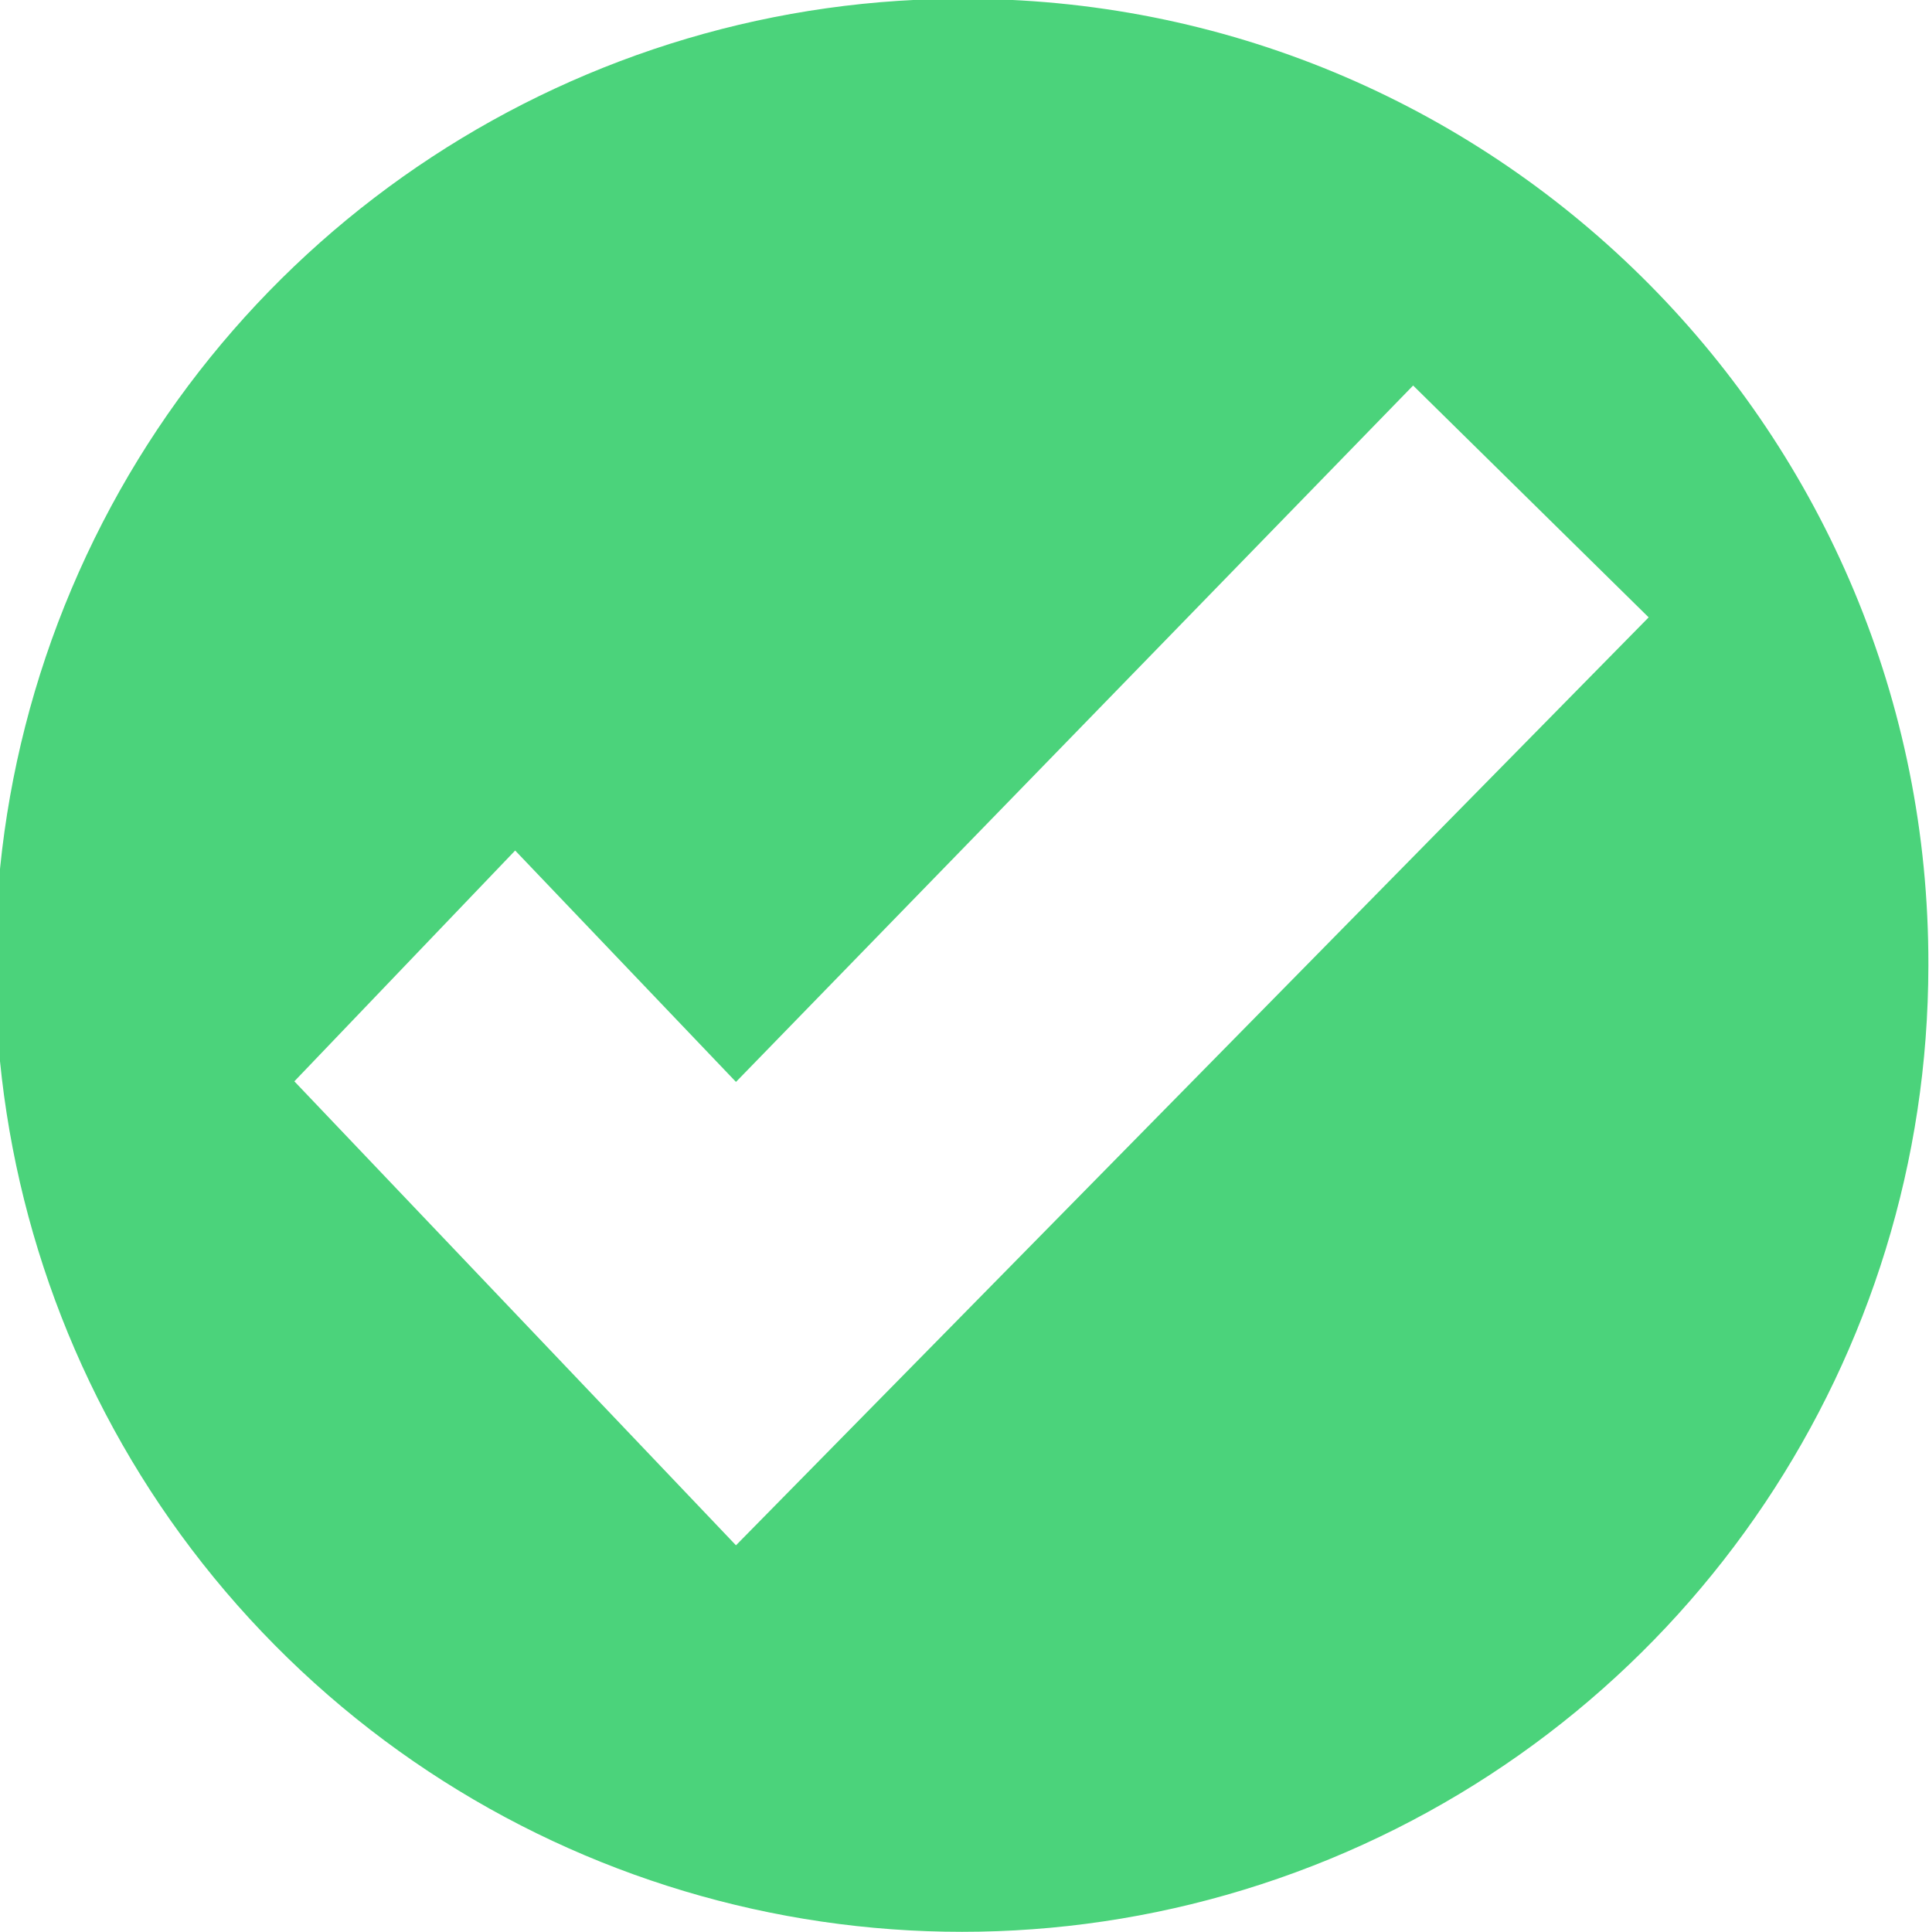
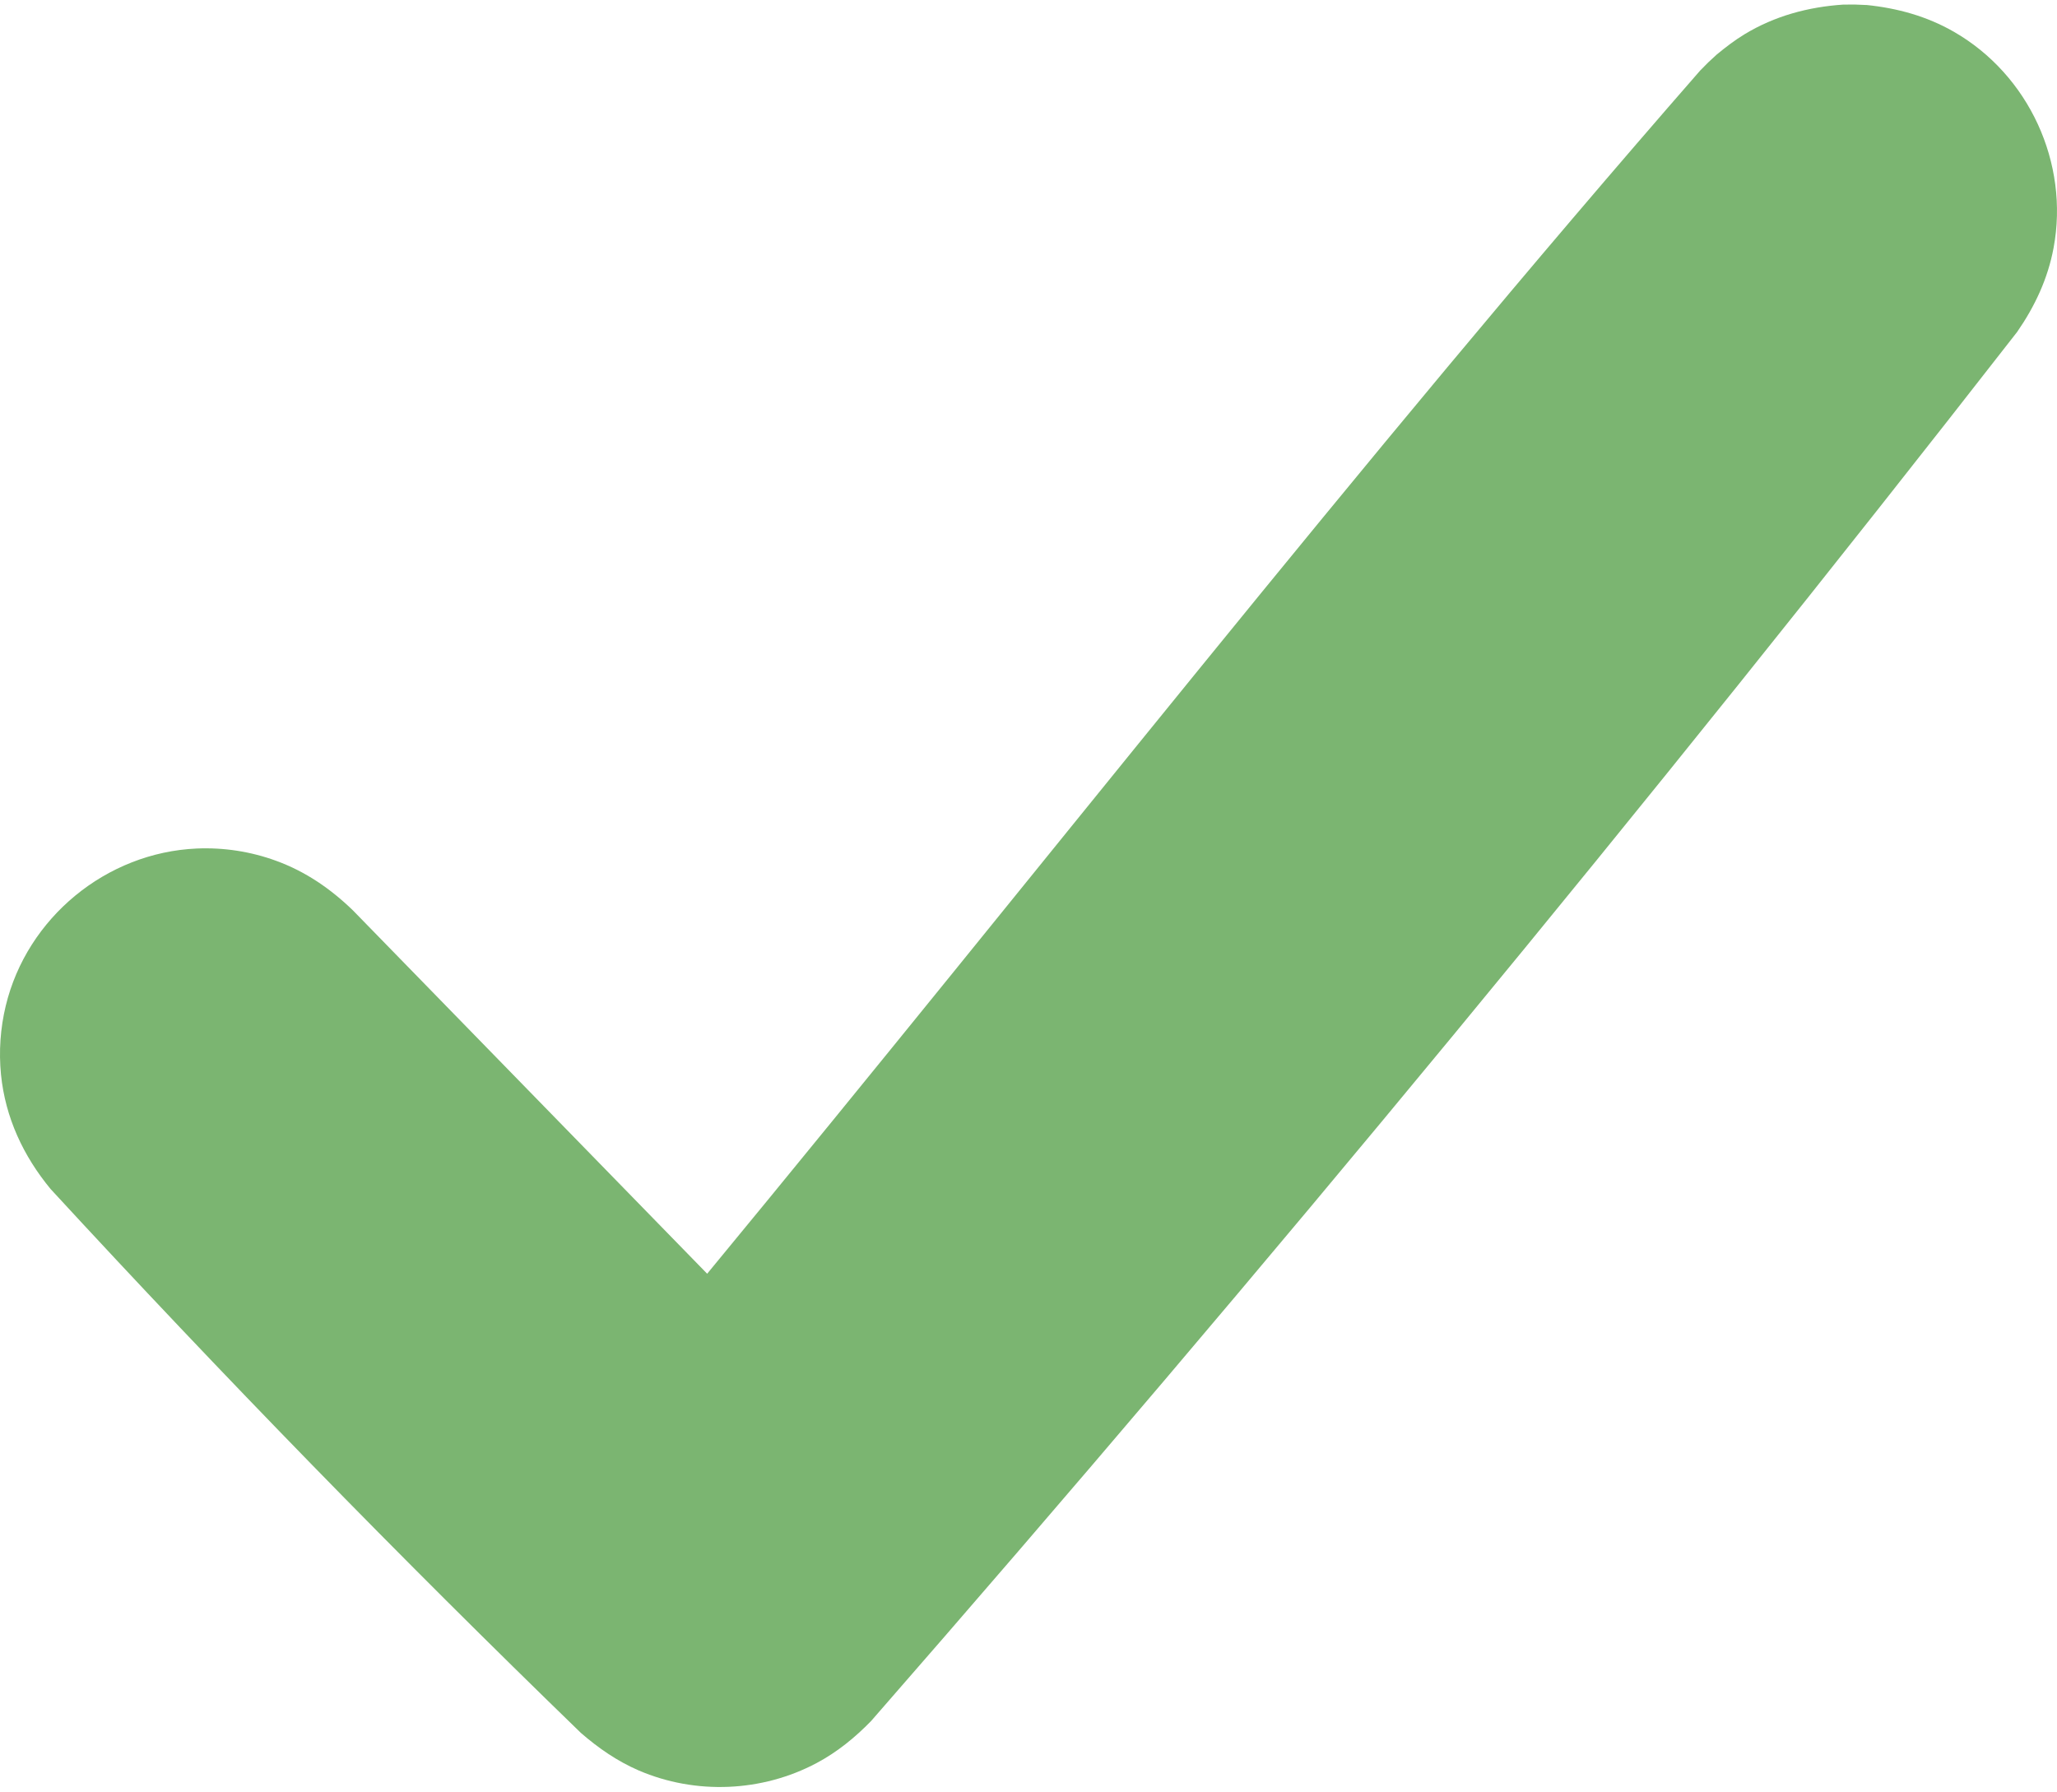
- <svg xmlns="http://www.w3.org/2000/svg" width="13.1" height="13.125" viewBox="0 0 13.1 13.125">
-   <defs>
-     <style>.cls-1{fill:#4bd37b;fill-rule:evenodd}</style>
-   </defs>
-   <path id="_" data-name="✅" class="cls-1" d="M16458.5 809.086a6.566 6.566 0 1 0 6.5 6.566 6.548 6.548 0 0 0-6.5-6.566zm-1.6 10.506l-3-3.152 1.5-1.568 1.5 1.572 4.6-4.731 1.6 1.575z" transform="translate(-16451.9 -809.094)" />
+ <svg xmlns="http://www.w3.org/2000/svg" width="124px" height="108px" viewBox="0 0 124 108" version="1.1">
+   <defs />
+   <g id="Homepage" stroke="none" stroke-width="1" fill="none" fill-rule="evenodd" transform="translate(-825, -728)">
+     <g id="Icons/Checkmark" transform="translate(825, 728)" fill="#7BB571">
+       <g id="Checkmark">
+         <path d="M112.506,0.3 C114.373,0.488 116.146,0.975 117.783,1.915 C122.303,4.511 124.753,9.825 123.793,14.947 C123.447,16.802 122.666,18.467 121.598,20.01 C99.36,48.56 76.312,76.493 52.51,103.752 C51.532,104.754 50.47,105.622 49.23,106.282 C45.933,108.038 41.93,108.204 38.5,106.729 C37.21,106.169 36.08,105.389 35.02,104.469 C24.063,93.849 13.397,82.909 3.05,71.679 C1.406,69.689 0.32,67.369 0.06,64.779 C-0.077,63.392 0.02,61.985 0.347,60.632 C1.629,55.322 6.404,51.392 11.862,51.152 C13.484,51.082 15.118,51.332 16.644,51.892 C18.417,52.536 19.932,53.579 21.279,54.885 L42.629,76.785 C62.579,52.605 81.869,27.865 102.489,4.253 C102.979,3.753 102.973,3.756 103.489,3.287 C104.029,2.843 104.573,2.423 105.173,2.06 C106.993,0.96 108.997,0.42 111.105,0.278 C111.805,0.268 111.8,0.268 112.495,0.302 L112.506,0.3 Z" id="Shape" fill-rule="nonzero" />
+       </g>
+     </g>
+   </g>
</svg>
